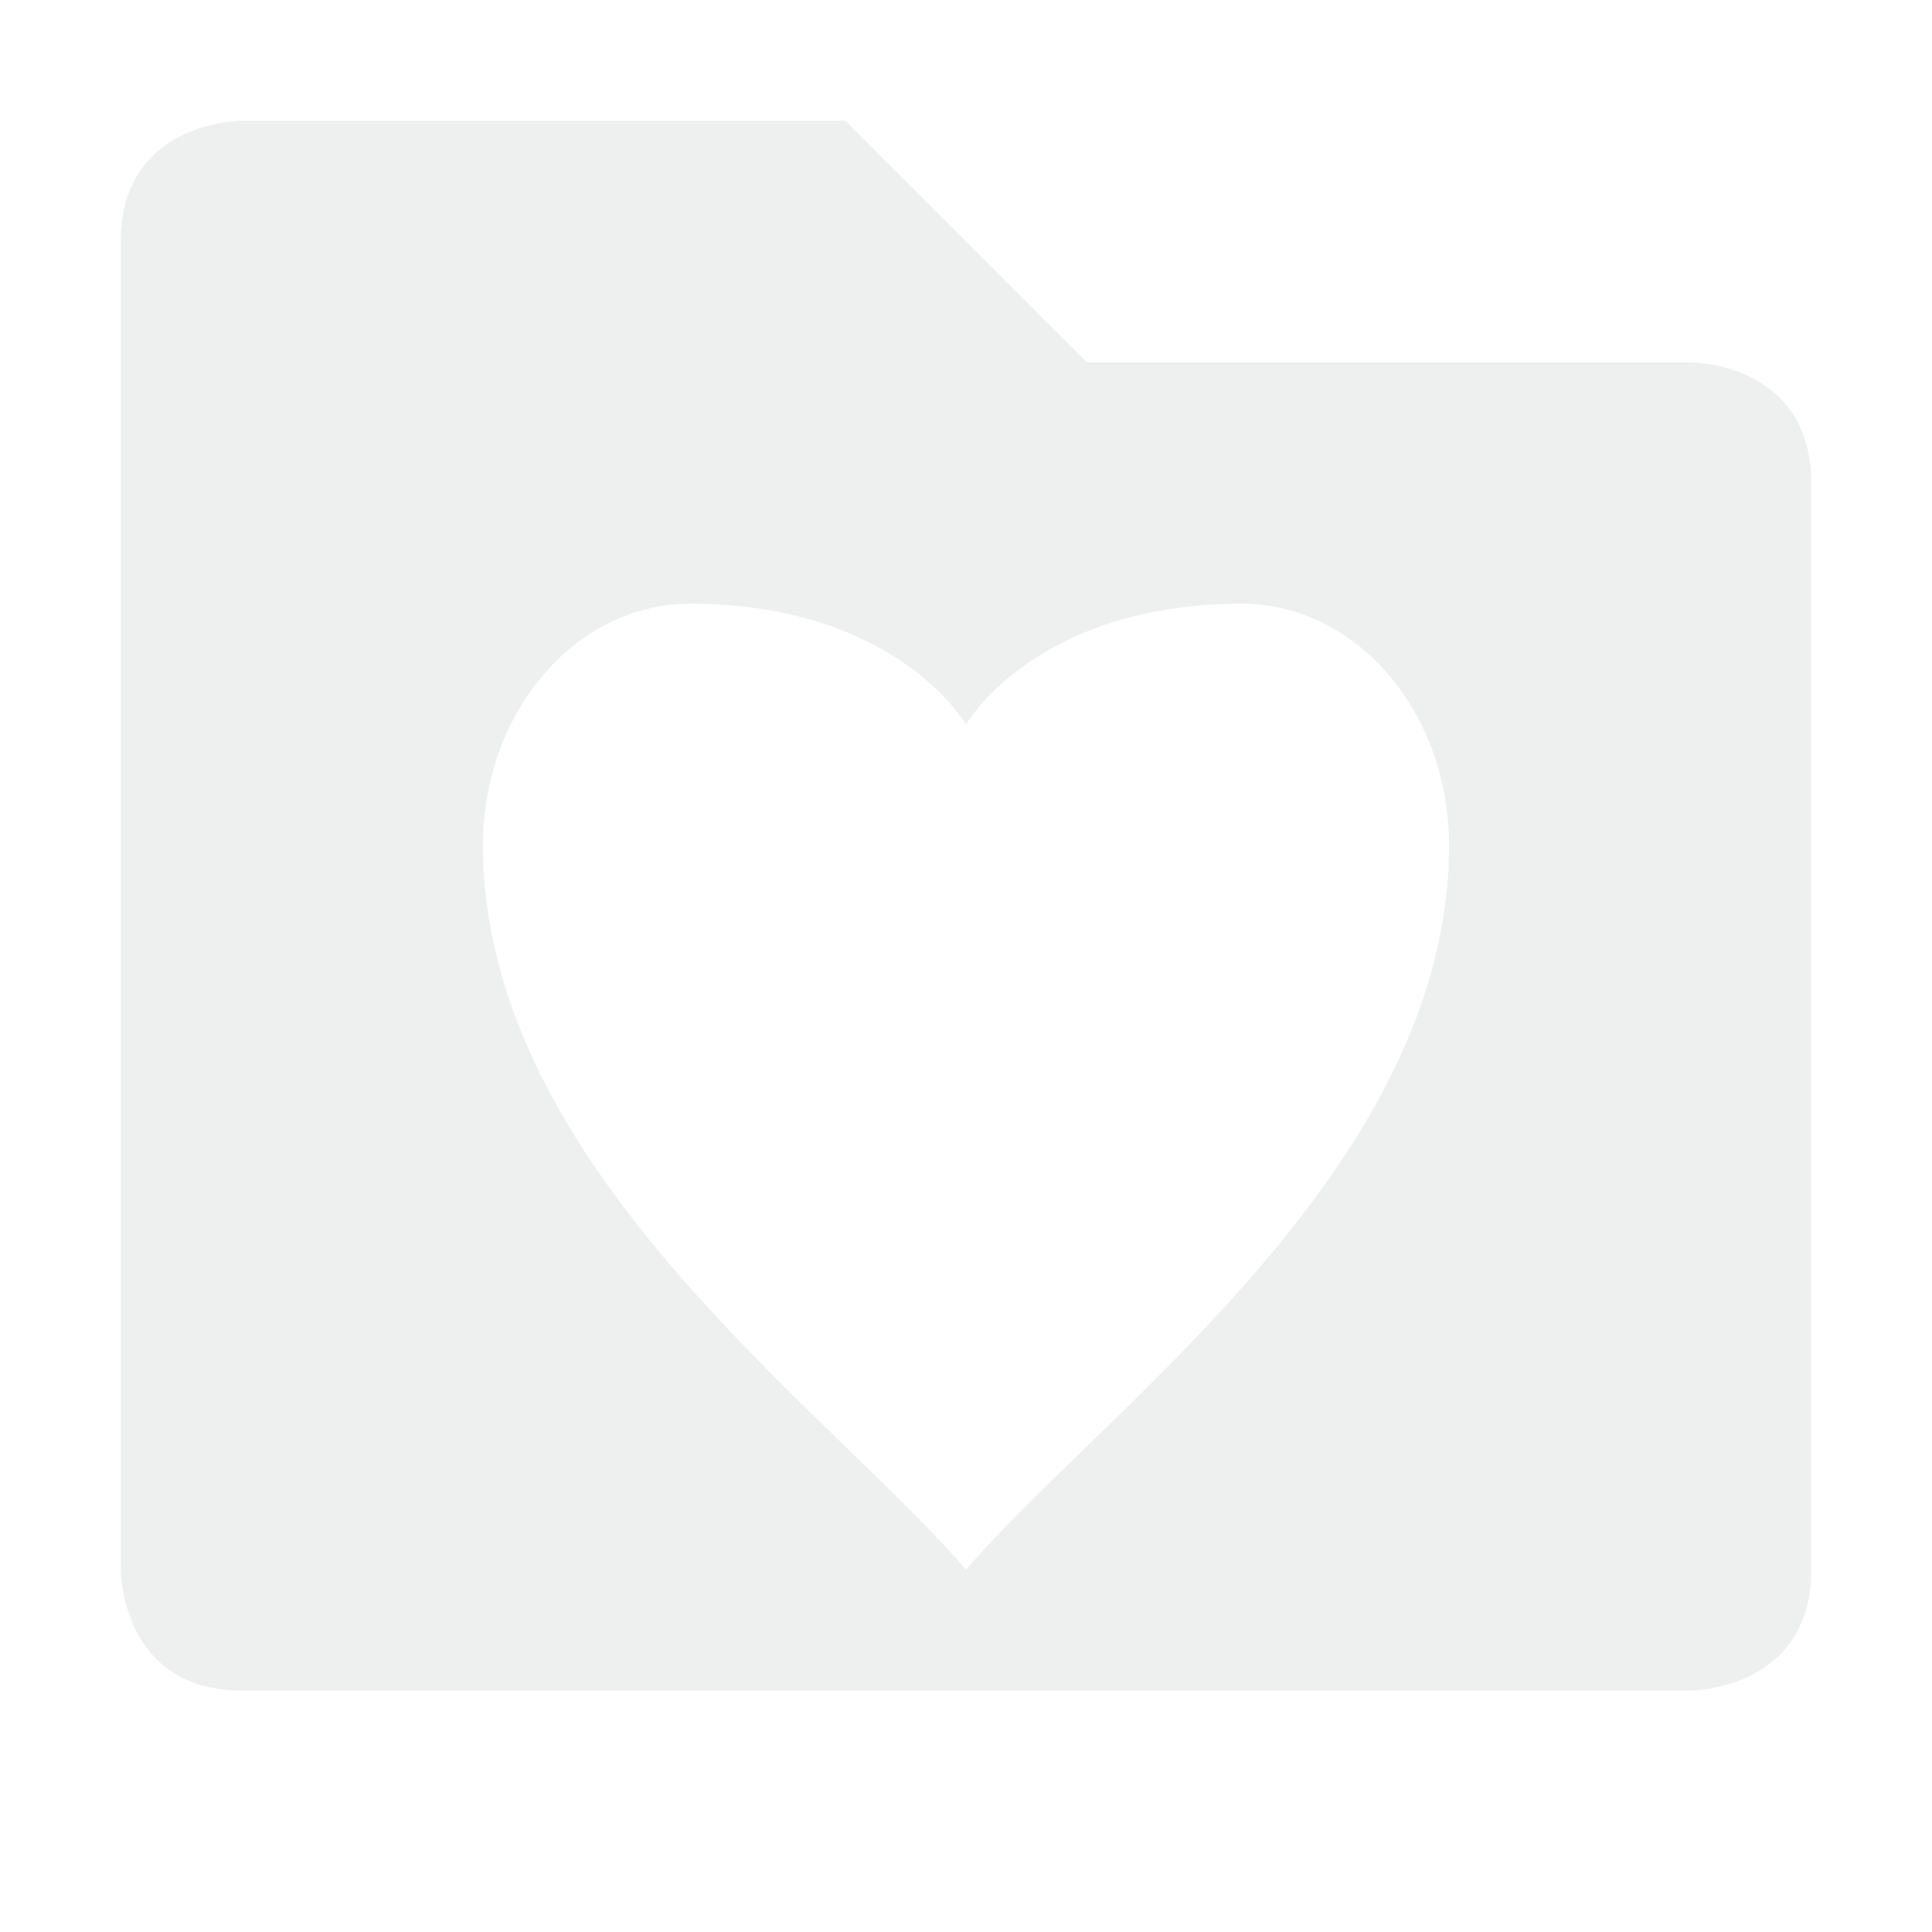
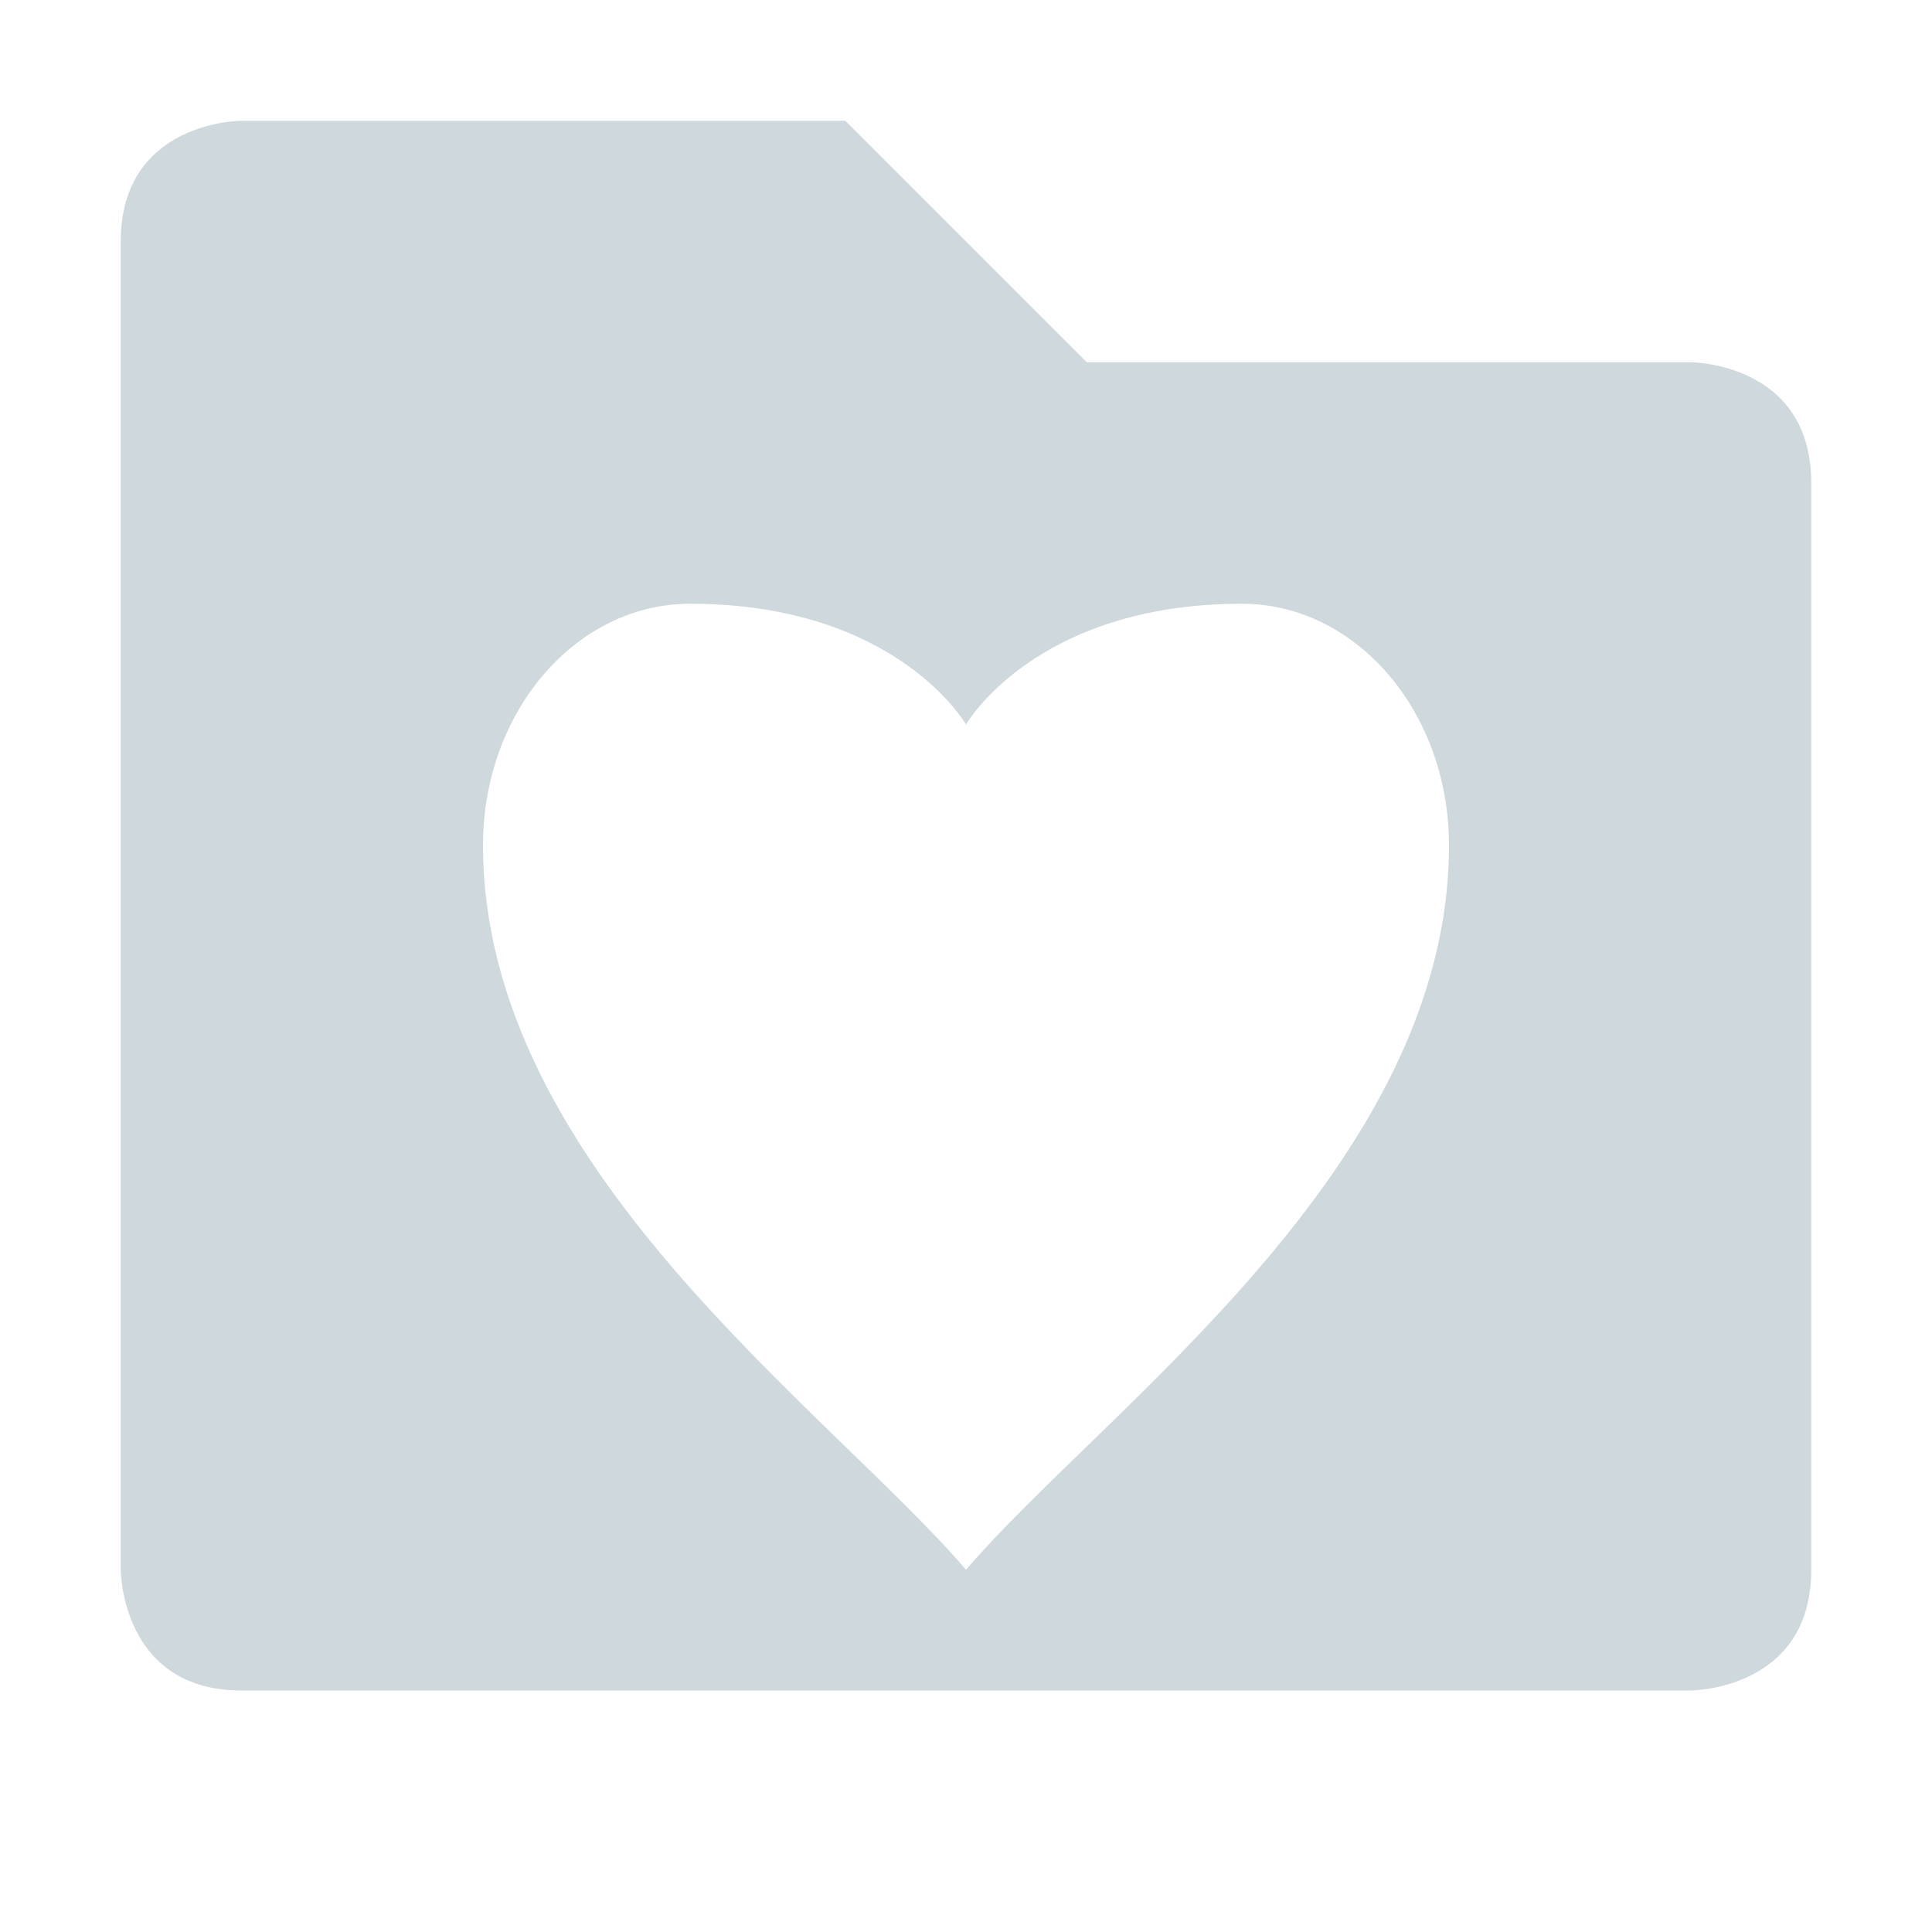
<svg xmlns="http://www.w3.org/2000/svg" width="16" height="16" viewBox="0 0 16 16" id="svg2" version="1.1">
  <defs id="defs4">
    <style type="text/css" id="current-color-scheme">
-    .ColorScheme-Text { color:#eeefef; }
+    .ColorScheme-Text { color:#cfd8dc; }
  </style>
    <style id="current-color-scheme-3" type="text/css">
-    .ColorScheme-Text { color:#eeefef; }
+    .ColorScheme-Text { color:#cfd8dc; }
  </style>
  </defs>
-   <path style="fill:#eeefef;opacity:1;fill-opacity:1" d="M 2 1 C 2 1 1 1 1 2 L 1 13 C 1 13 1 14 2 14 L 14 14 C 14 14 15 14 15 13 L 15 4 C 15 3 14 3 14 3 L 9 3 L 7 1 L 2 1 z M 5.715 5 C 7.429 5 8 6 8 6 C 8 6 8.571 5 10.285 5 C 11.232 5 12 5.895 12 7 C 12 9.667 9.143 11.667 8 13 C 6.857 11.667 4 9.667 4 7 C 4 5.895 4.768 5 5.715 5 z " id="path7" />
+   <path style="fill:#cfd8dc;opacity:1;fill-opacity:1" d="M 2 1 C 2 1 1 1 1 2 L 1 13 C 1 13 1 14 2 14 L 14 14 C 14 14 15 14 15 13 L 15 4 C 15 3 14 3 14 3 L 9 3 L 7 1 L 2 1 z M 5.715 5 C 7.429 5 8 6 8 6 C 8 6 8.571 5 10.285 5 C 11.232 5 12 5.895 12 7 C 12 9.667 9.143 11.667 8 13 C 6.857 11.667 4 9.667 4 7 C 4 5.895 4.768 5 5.715 5 z " id="path7" />
</svg>
